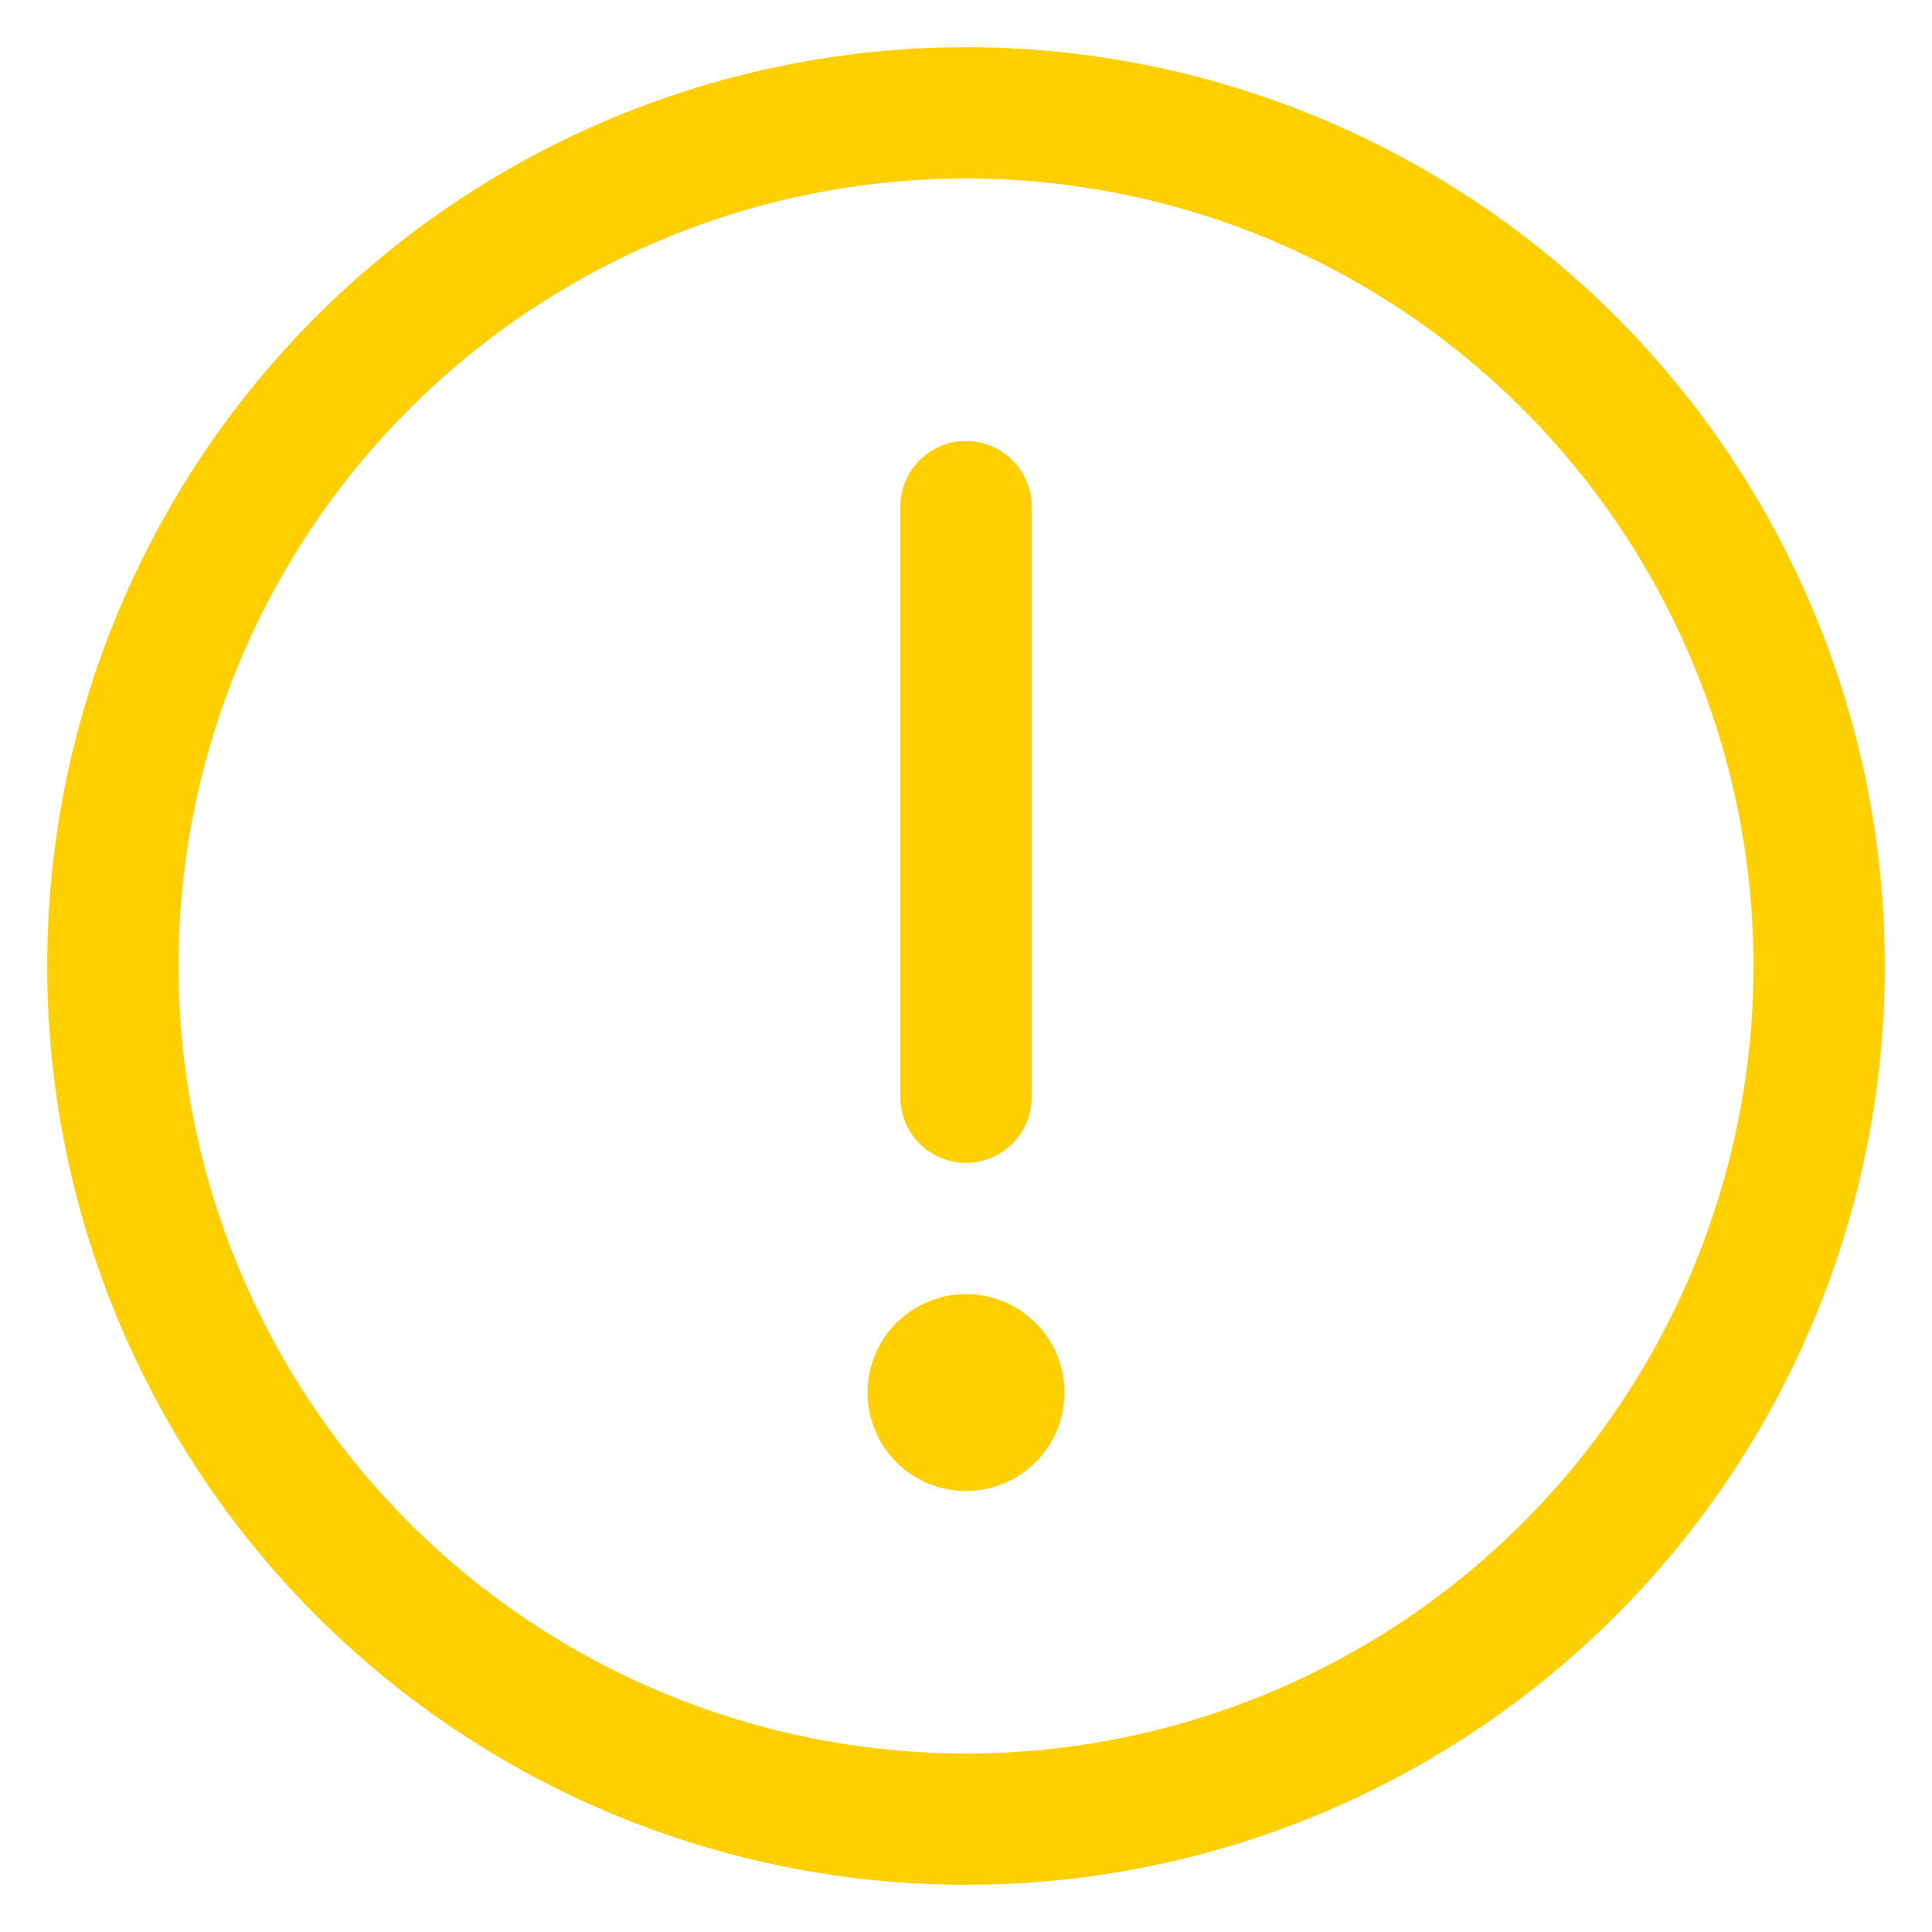
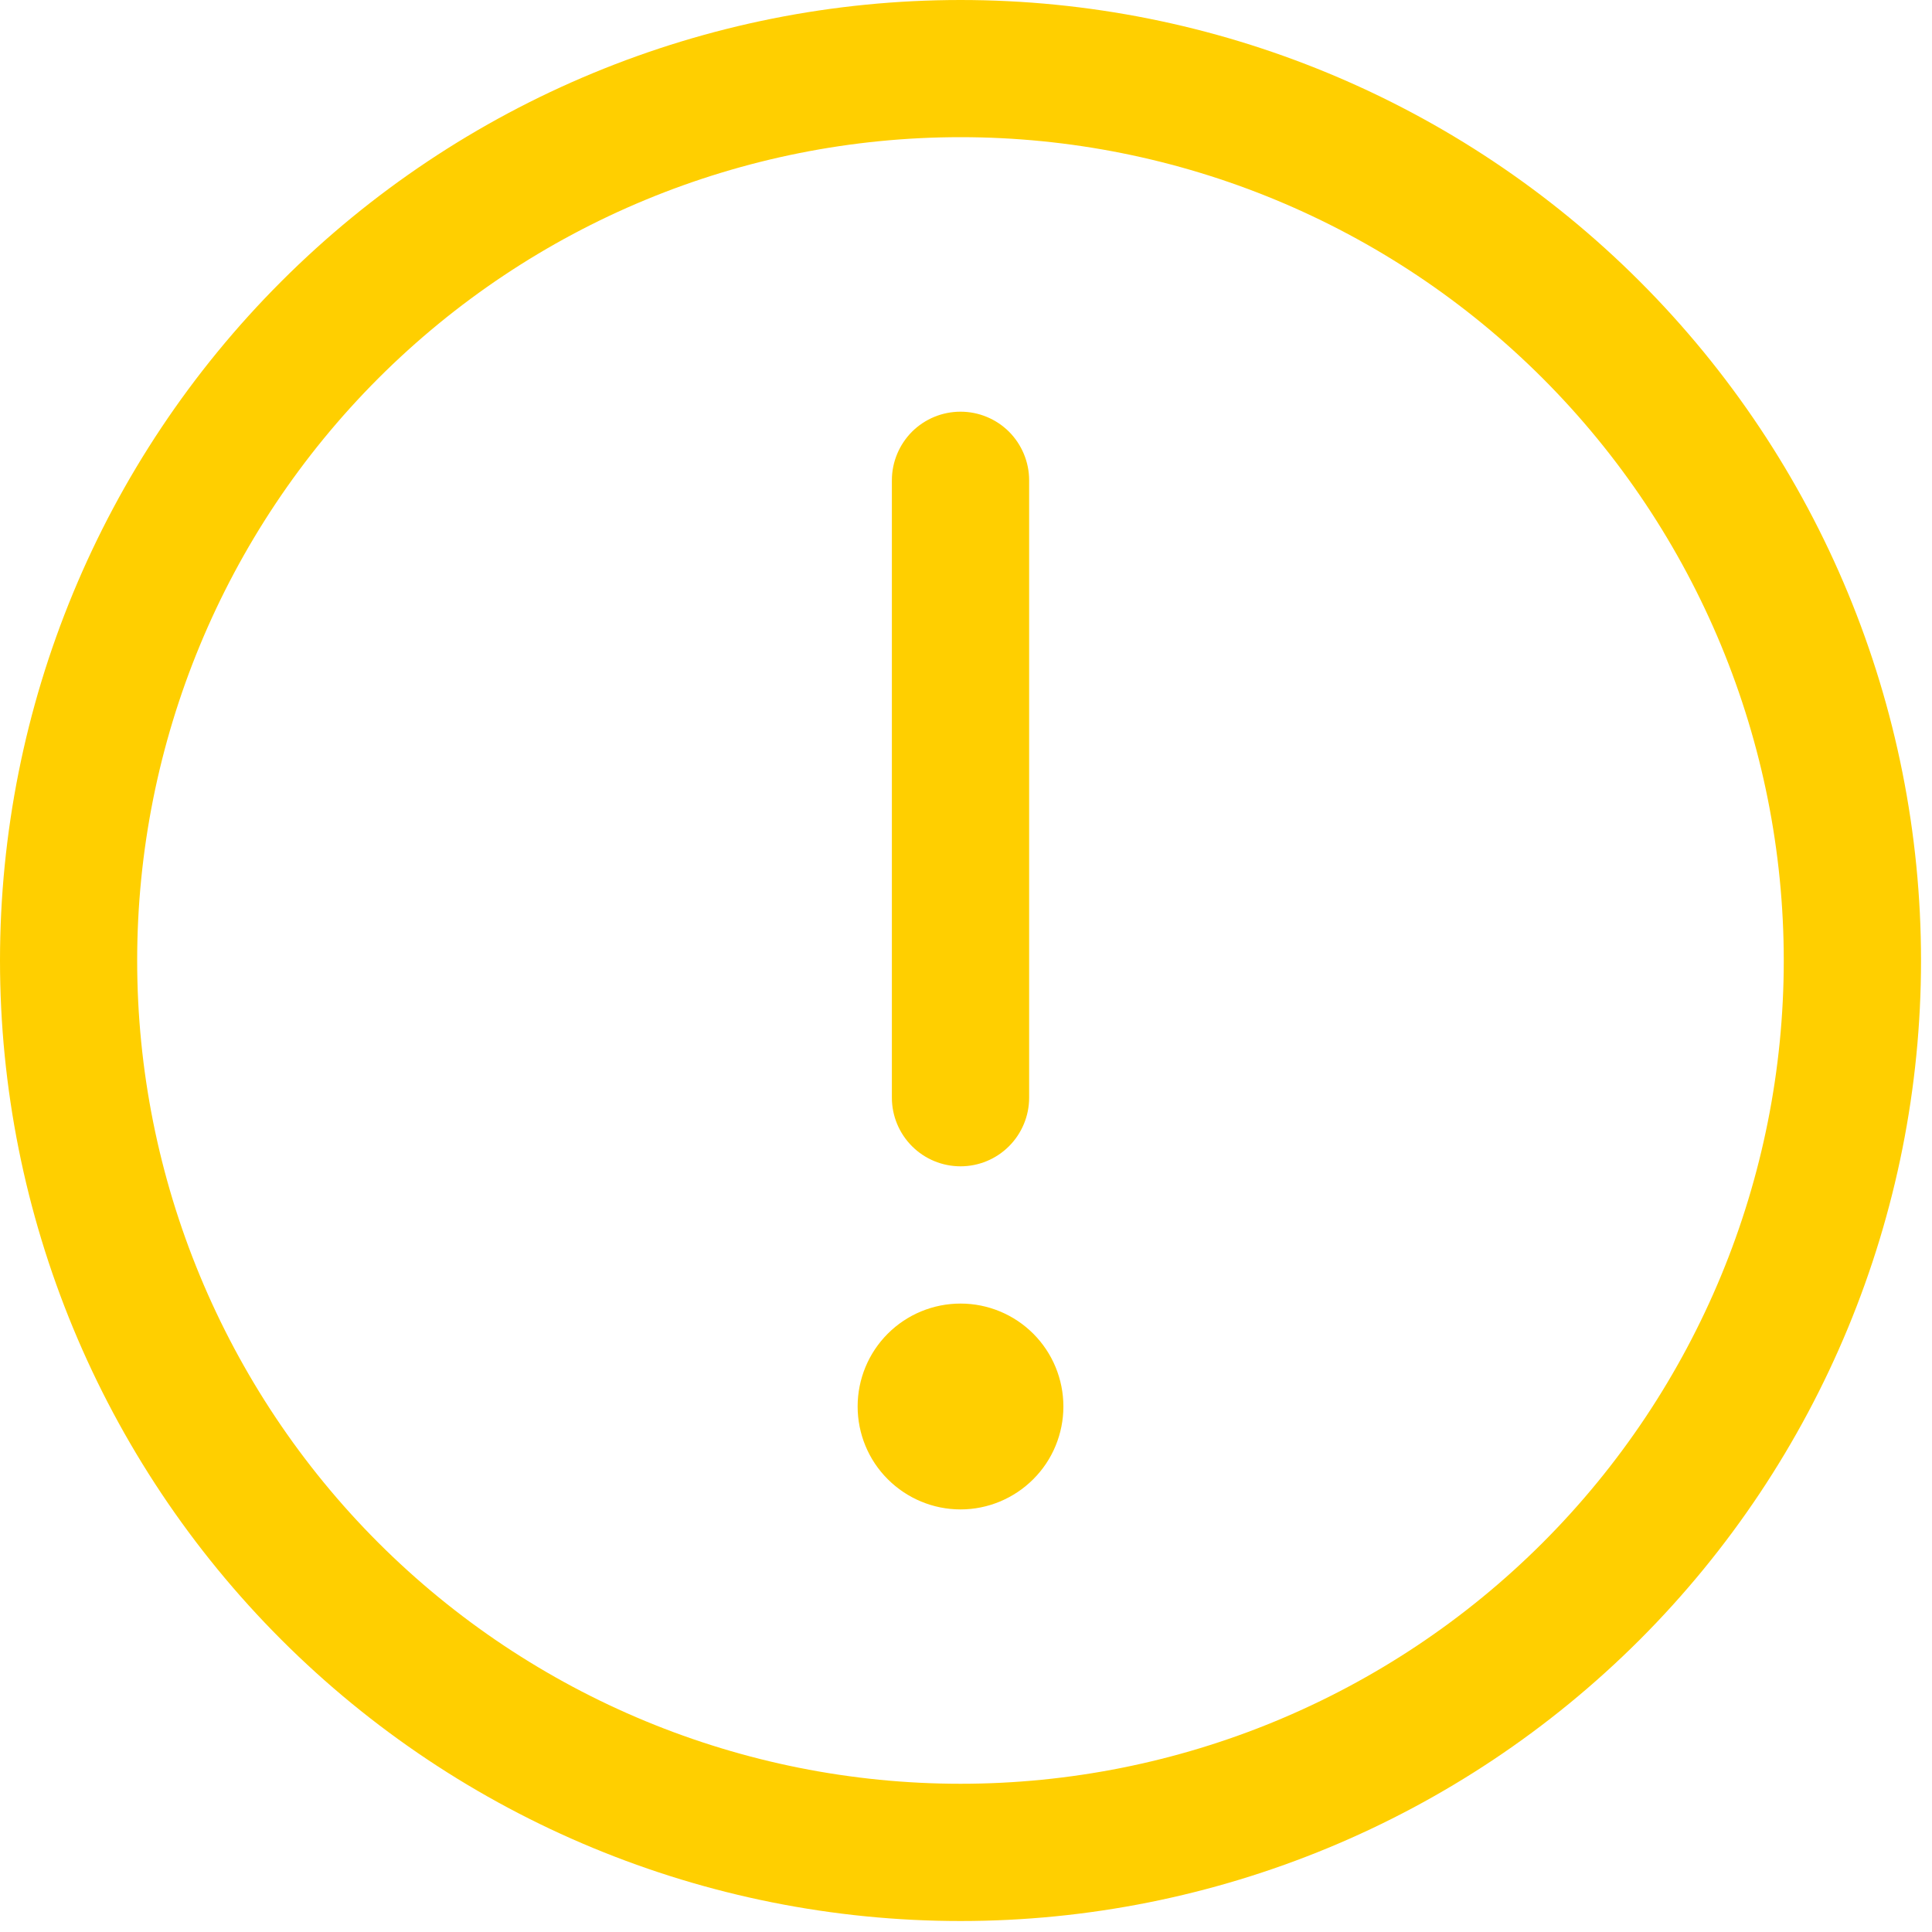
- <svg xmlns="http://www.w3.org/2000/svg" width="23" height="23" viewBox="0 0 23 23" fill="none">
-   <path d="M11.5 0.562C14.401 0.562 17.183 1.715 19.234 3.766C21.285 5.817 22.438 8.599 22.438 11.5C22.438 14.401 21.285 17.183 19.234 19.234C17.183 21.285 14.401 22.438 11.5 22.438C8.599 22.438 5.817 21.285 3.766 19.234C1.715 17.183 0.562 14.401 0.562 11.5C0.562 8.599 1.715 5.817 3.766 3.766C5.817 1.715 8.599 0.562 11.5 0.562ZM11.5 20.875C13.986 20.875 16.371 19.887 18.129 18.129C19.887 16.371 20.875 13.986 20.875 11.5C20.875 9.014 19.887 6.629 18.129 4.871C16.371 3.113 13.986 2.125 11.5 2.125C9.014 2.125 6.629 3.113 4.871 4.871C3.113 6.629 2.125 9.014 2.125 11.5C2.125 13.986 3.113 16.371 4.871 18.129C6.629 19.887 9.014 20.875 11.5 20.875ZM12.672 16.578C12.672 16.889 12.548 17.187 12.329 17.407C12.109 17.627 11.811 17.75 11.5 17.75C11.189 17.75 10.891 17.627 10.671 17.407C10.452 17.187 10.328 16.889 10.328 16.578C10.328 16.267 10.452 15.969 10.671 15.749C10.891 15.53 11.189 15.406 11.5 15.406C11.811 15.406 12.109 15.53 12.329 15.749C12.548 15.969 12.672 16.267 12.672 16.578ZM11.5 5.25C11.707 5.25 11.906 5.332 12.052 5.479C12.199 5.625 12.281 5.824 12.281 6.031V13.062C12.281 13.27 12.199 13.468 12.052 13.615C11.906 13.761 11.707 13.844 11.5 13.844C11.293 13.844 11.094 13.761 10.948 13.615C10.801 13.468 10.719 13.27 10.719 13.062V6.031C10.719 5.824 10.801 5.625 10.948 5.479C11.094 5.332 11.293 5.25 11.5 5.25Z" fill="#FFCF00" />
+ <svg xmlns="http://www.w3.org/2000/svg" width="22" height="22" viewBox="0 0 22 22" fill="none">
+   <path d="M10.938 0C13.838 0 16.62 1.152 18.672 3.204C20.723 5.255 21.875 8.037 21.875 10.938C21.875 13.838 20.723 16.62 18.672 18.672C16.62 20.723 13.838 21.875 10.938 21.875C8.037 21.875 5.255 20.723 3.204 18.672C1.152 16.62 0 13.838 0 10.938C0 8.037 1.152 5.255 3.204 3.204C5.255 1.152 8.037 0 10.938 0ZM10.938 20.312C13.424 20.312 15.809 19.325 17.567 17.567C19.325 15.809 20.312 13.424 20.312 10.938C20.312 8.451 19.325 6.067 17.567 4.308C15.809 2.55 13.424 1.562 10.938 1.562C8.451 1.562 6.067 2.55 4.308 4.308C2.55 6.067 1.562 8.451 1.562 10.938C1.562 13.424 2.55 15.809 4.308 17.567C6.067 19.325 8.451 20.312 10.938 20.312ZM12.109 16.016C12.109 16.326 11.986 16.625 11.766 16.844C11.546 17.064 11.248 17.188 10.938 17.188C10.627 17.188 10.329 17.064 10.109 16.844C9.889 16.625 9.766 16.326 9.766 16.016C9.766 15.705 9.889 15.407 10.109 15.187C10.329 14.967 10.627 14.844 10.938 14.844C11.248 14.844 11.546 14.967 11.766 15.187C11.986 15.407 12.109 15.705 12.109 16.016ZM10.938 4.688C11.145 4.688 11.343 4.77 11.49 4.916C11.636 5.063 11.719 5.262 11.719 5.469V12.5C11.719 12.707 11.636 12.906 11.49 13.052C11.343 13.199 11.145 13.281 10.938 13.281C10.73 13.281 10.532 13.199 10.385 13.052C10.239 12.906 10.156 12.707 10.156 12.5V5.469C10.156 5.262 10.239 5.063 10.385 4.916C10.532 4.77 10.73 4.688 10.938 4.688Z" fill="#FFCF00" />
</svg>
